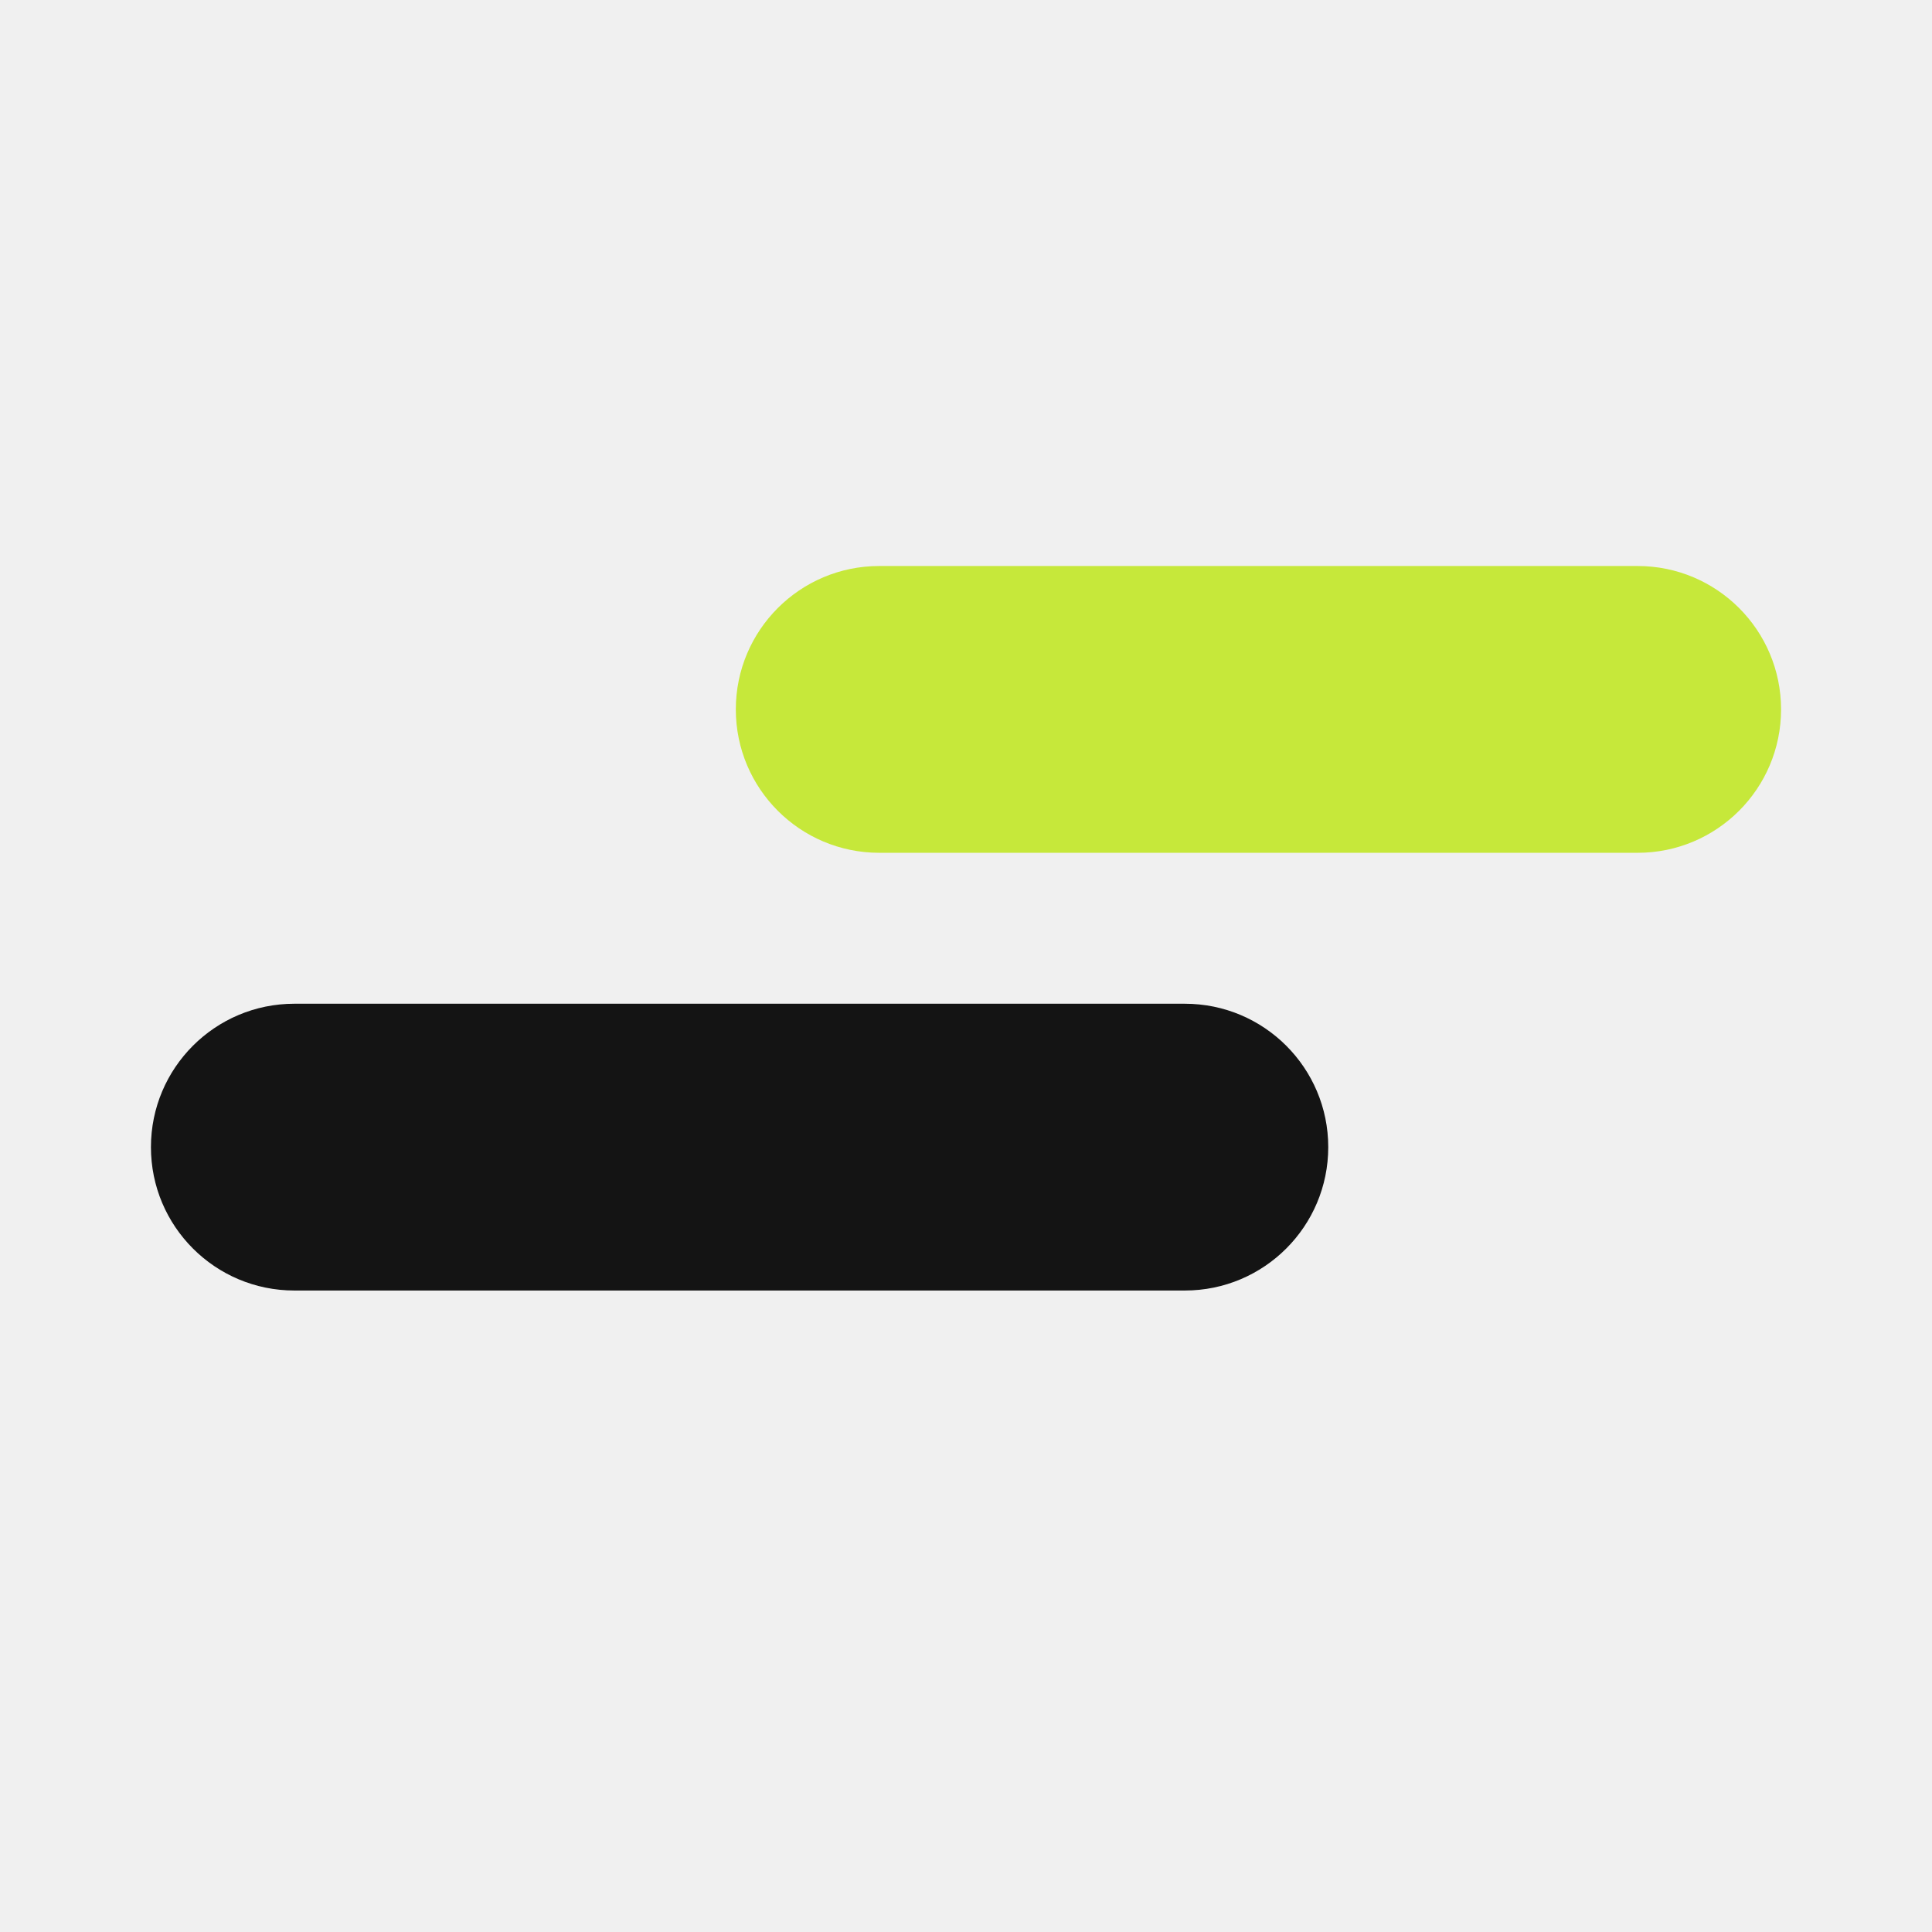
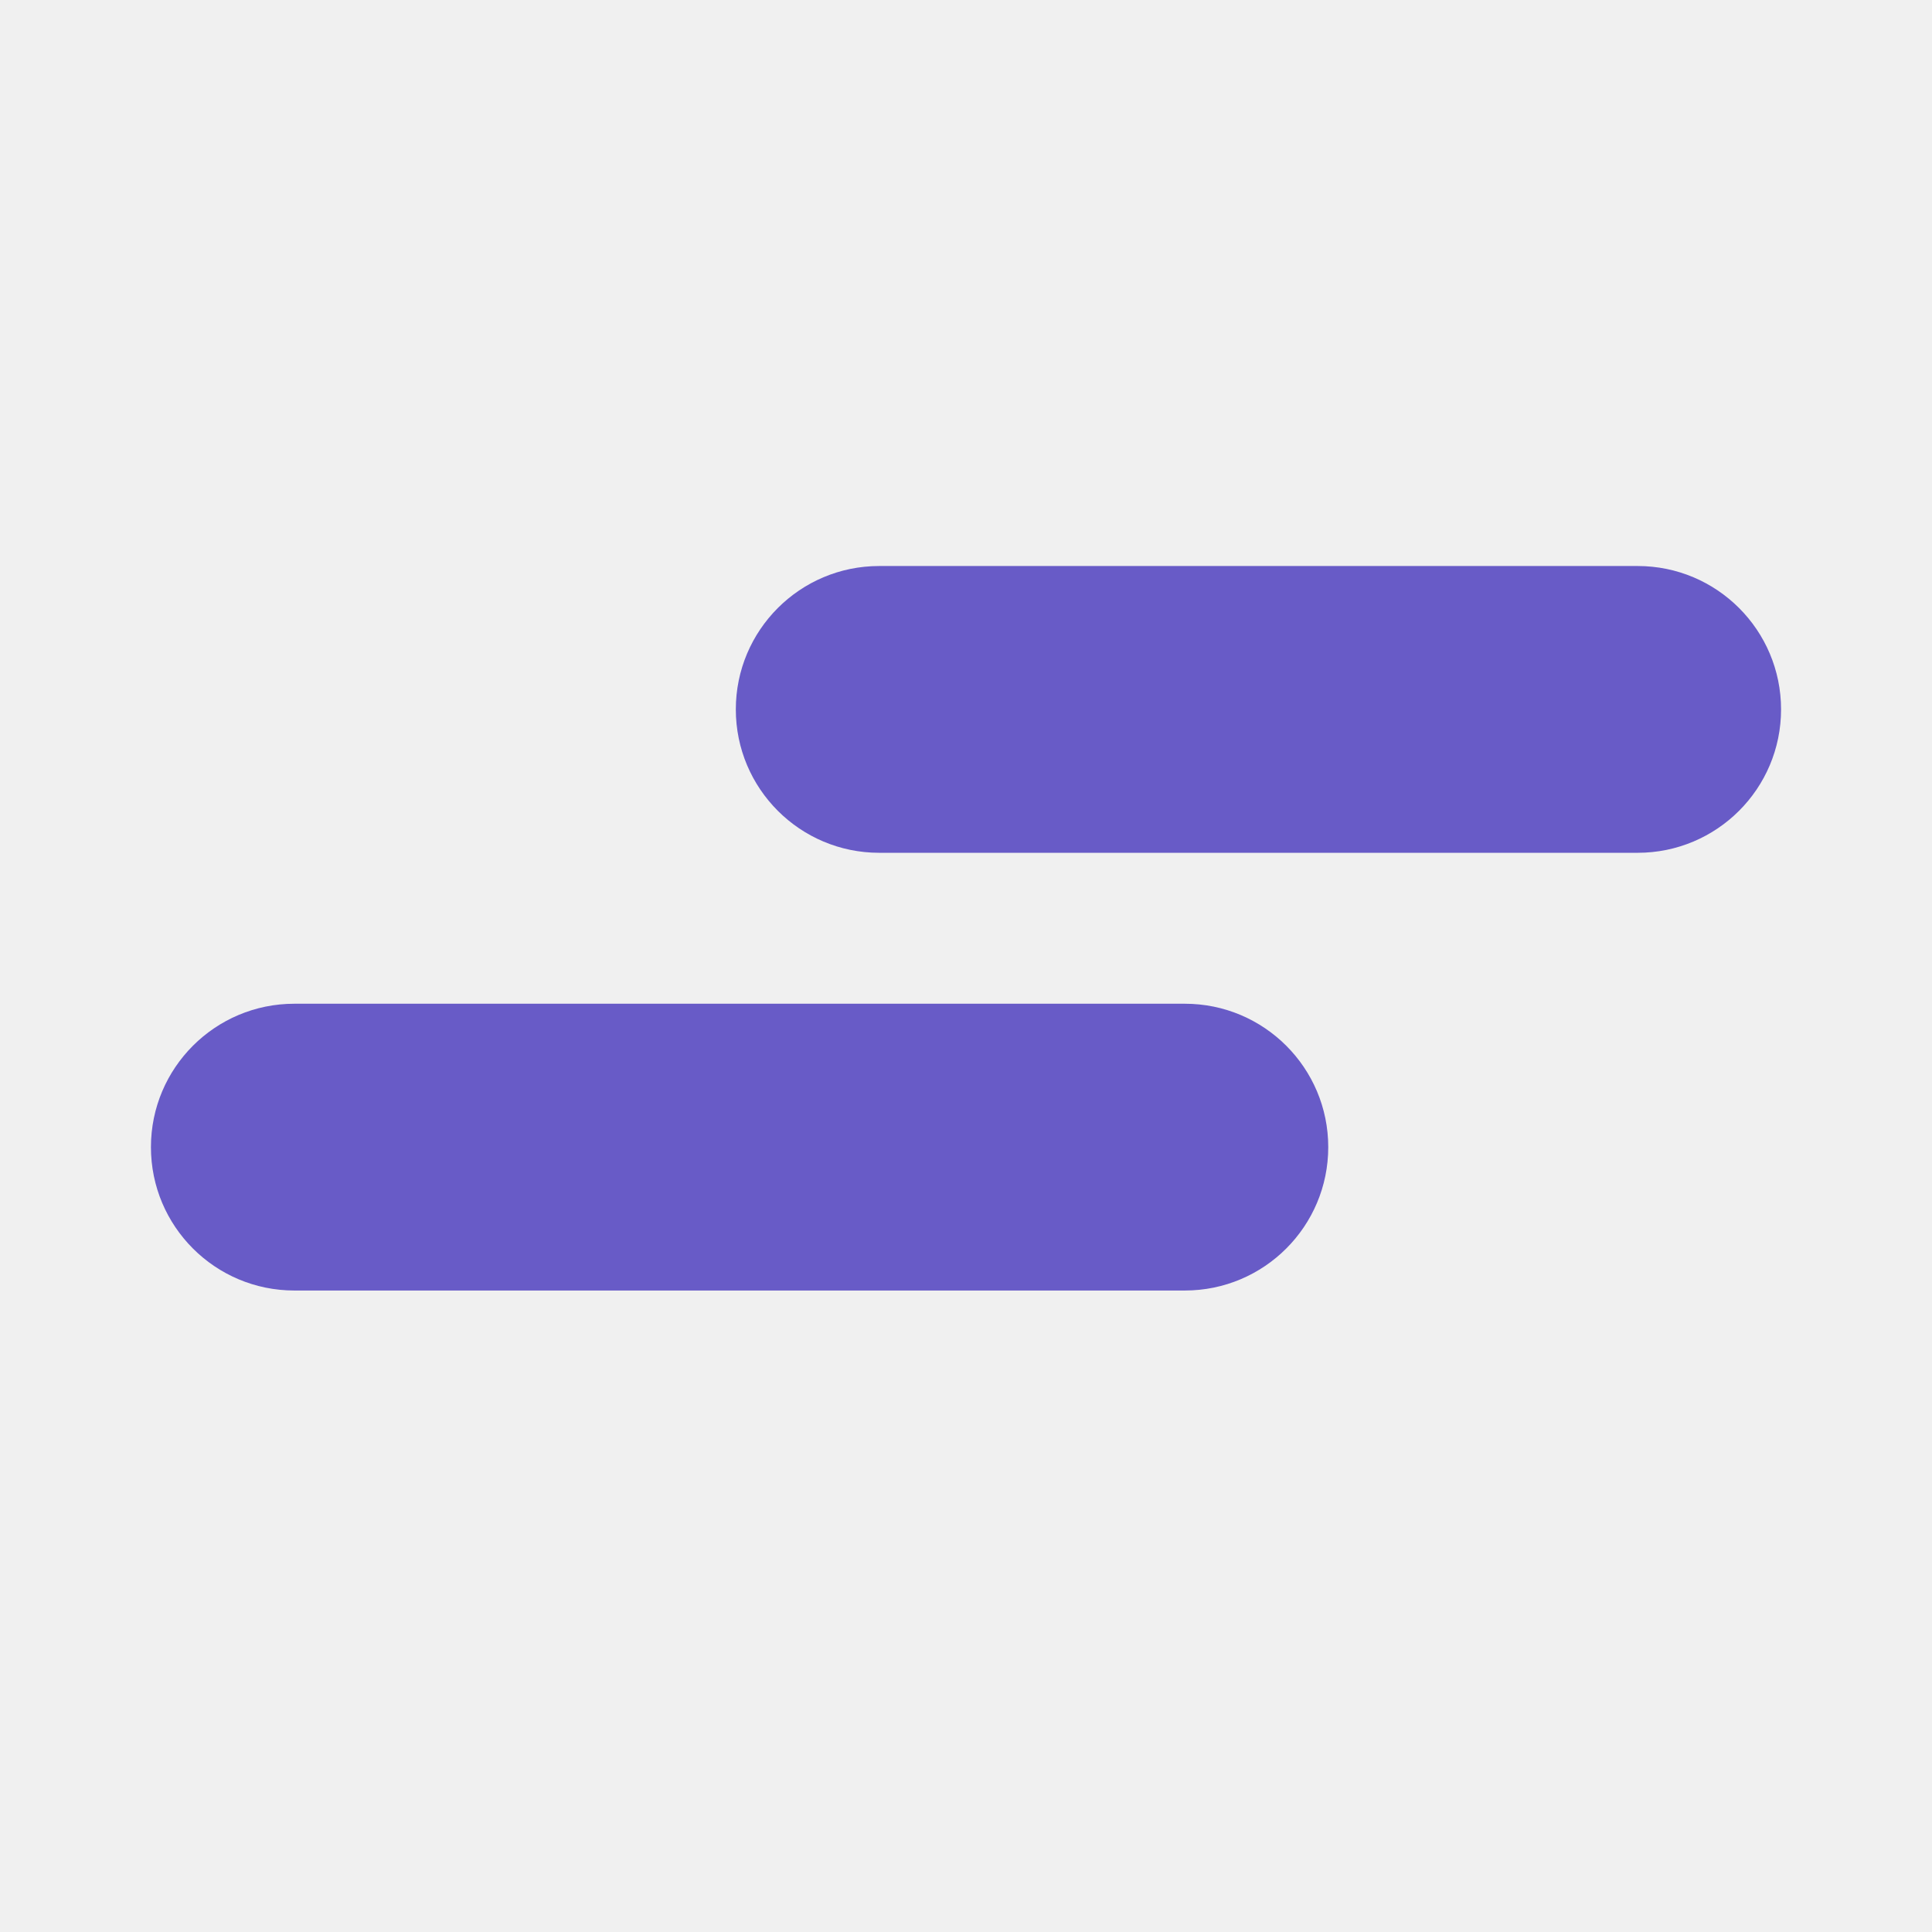
<svg xmlns="http://www.w3.org/2000/svg" width="512" height="512" viewBox="0 0 512 512" fill="none">
-   <style>.b{fill:#141414}@media (prefers-color-scheme:dark){.b{fill:#fff}}</style>
-   <path d="M434 150H233C212.013 150 195 167.013 195 188C195 208.987 212.013 226 233 226H434C454.987 226 472 208.987 472 188C472 167.013 454.987 150 434 150Z" fill="#C6E83A" />
-   <path class="b" d="M314 266H78C57.013 266 40 283.013 40 304C40 324.987 57.013 342 78 342H314C334.987 342 352 324.987 352 304C352 283.013 334.987 266 314 266Z" />
+   <path d="M434 150H233C212.013 150 195 167.013 195 188C195 208.987 212.013 226 233 226H434C454.987 226 472 208.987 472 188C472 167.013 454.987 150 434 150Z" fill="#685BC7" />
+   <path d="M314 266H78C57.013 266 40 283.013 40 304C40 324.987 57.013 342 78 342H314C334.987 342 352 324.987 352 304C352 283.013 334.987 266 314 266Z" fill="#685BC7" />
</svg>
